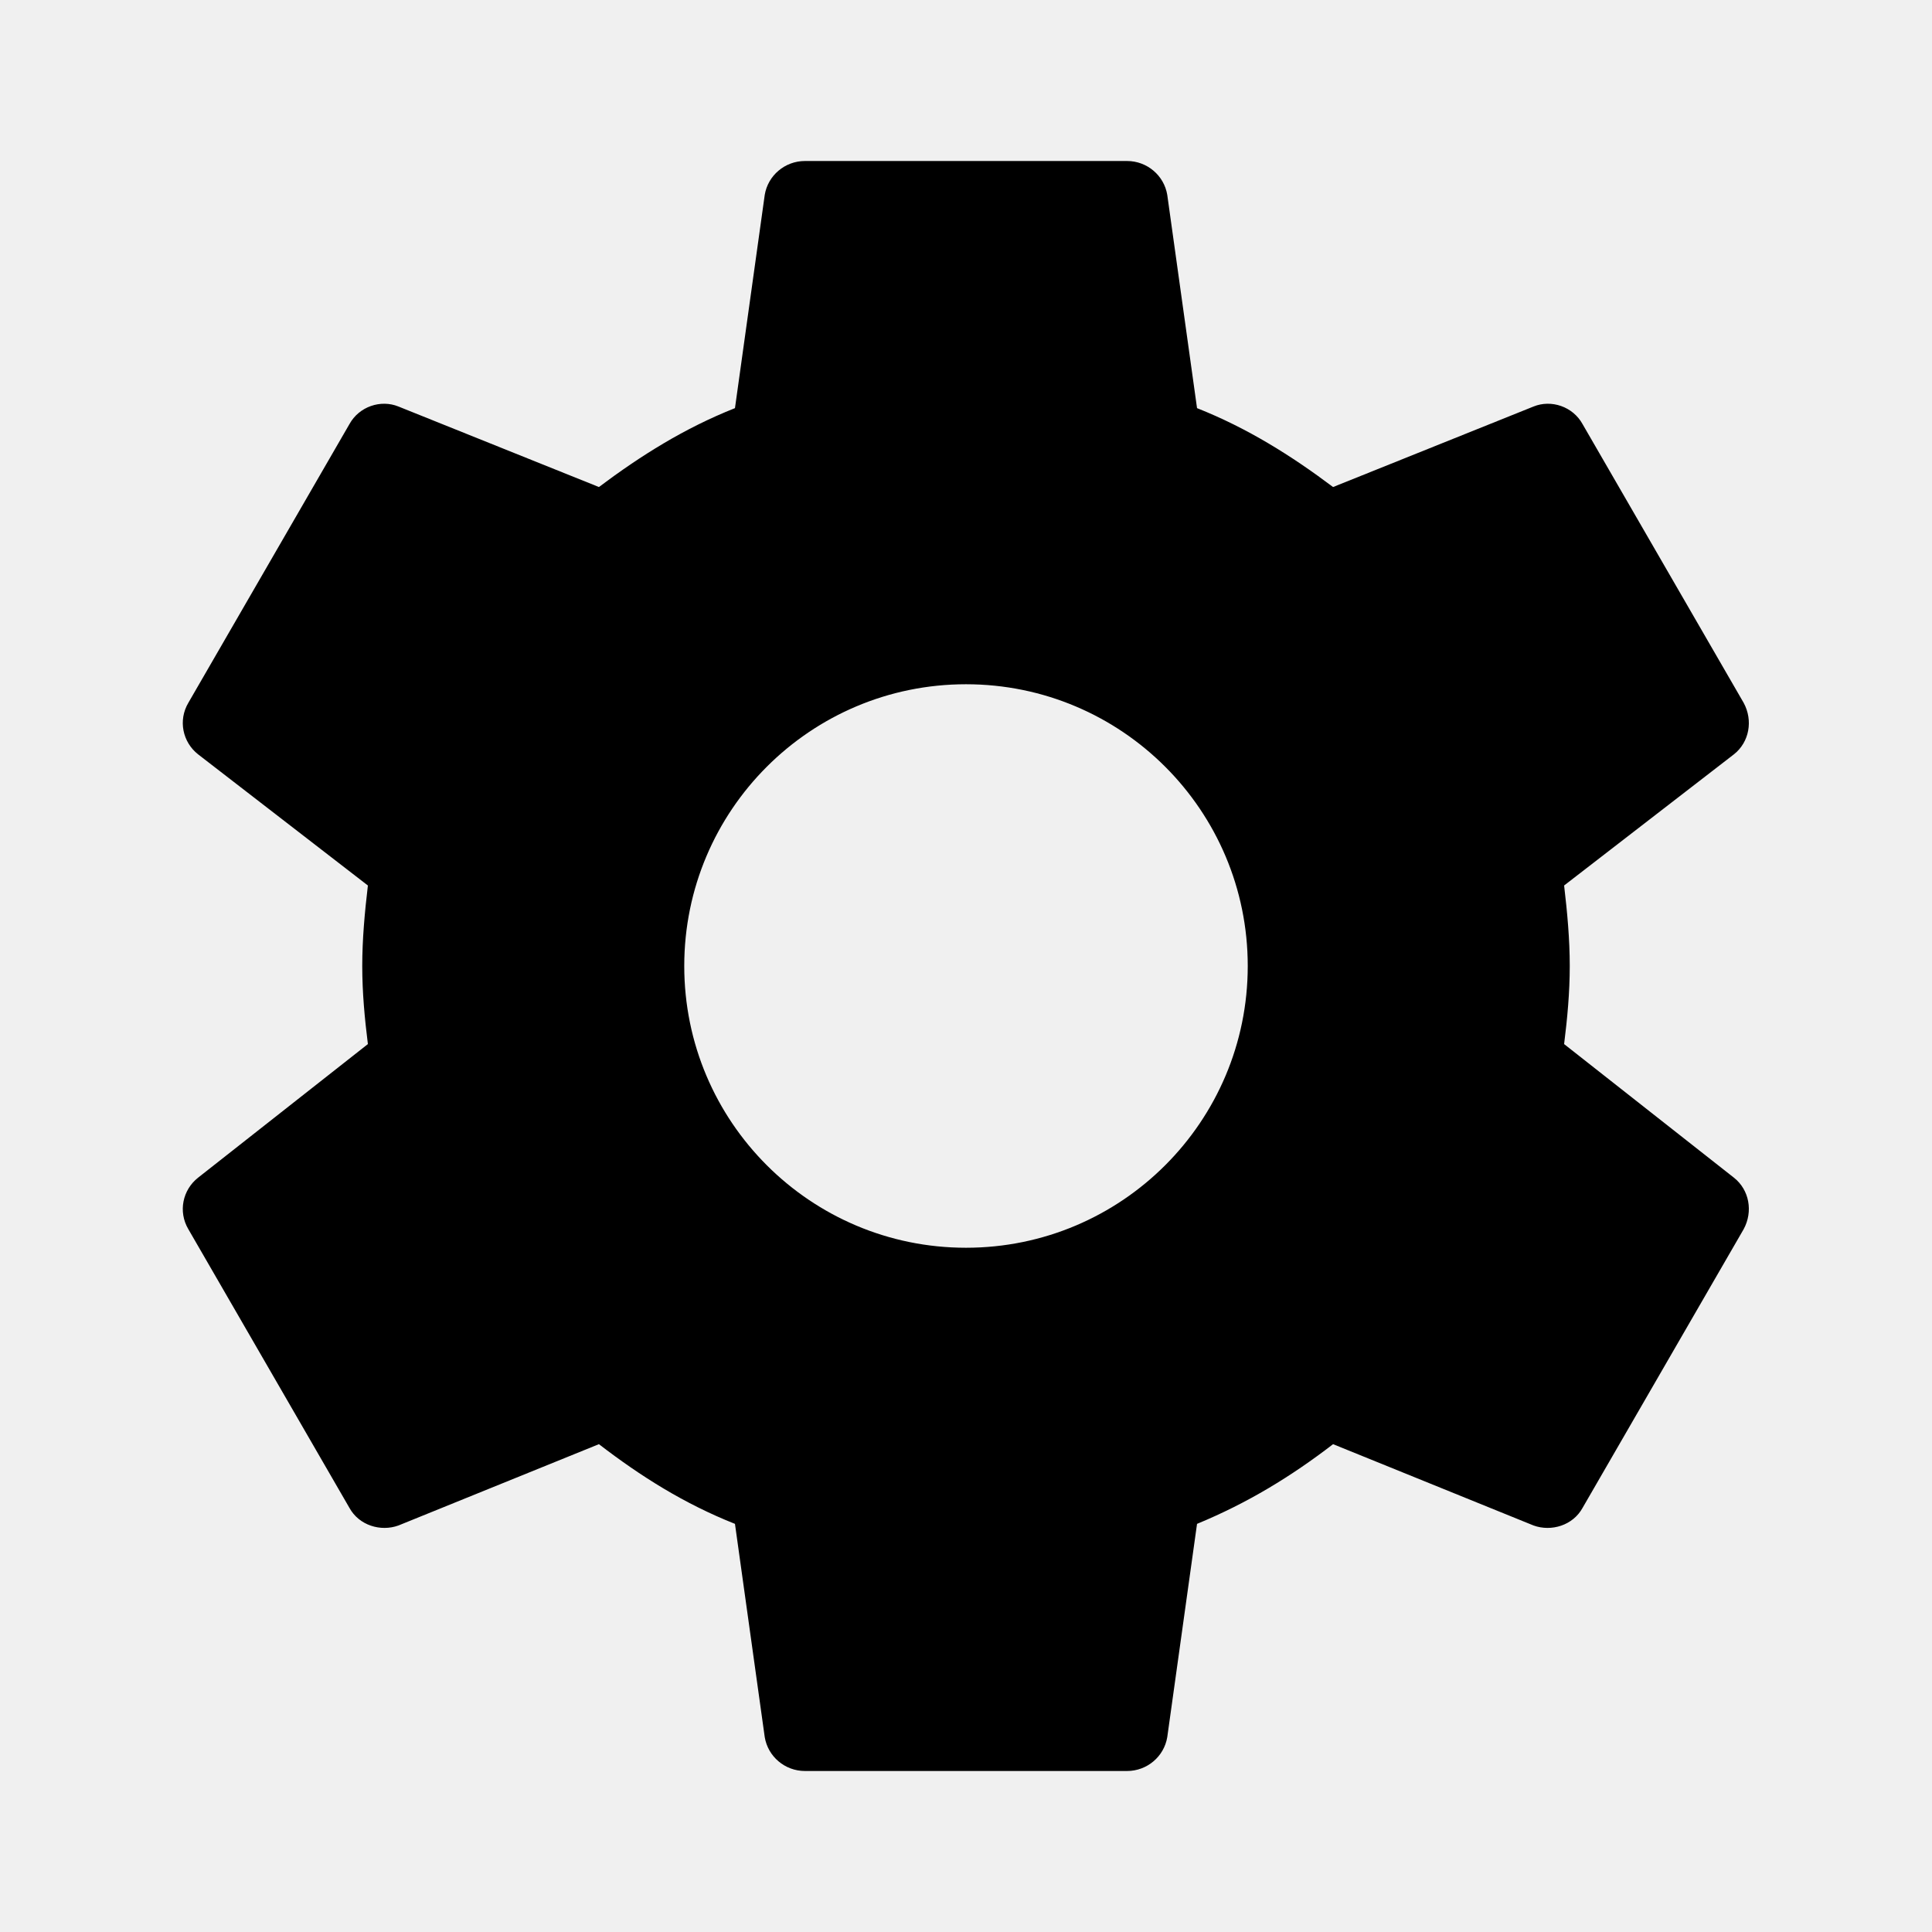
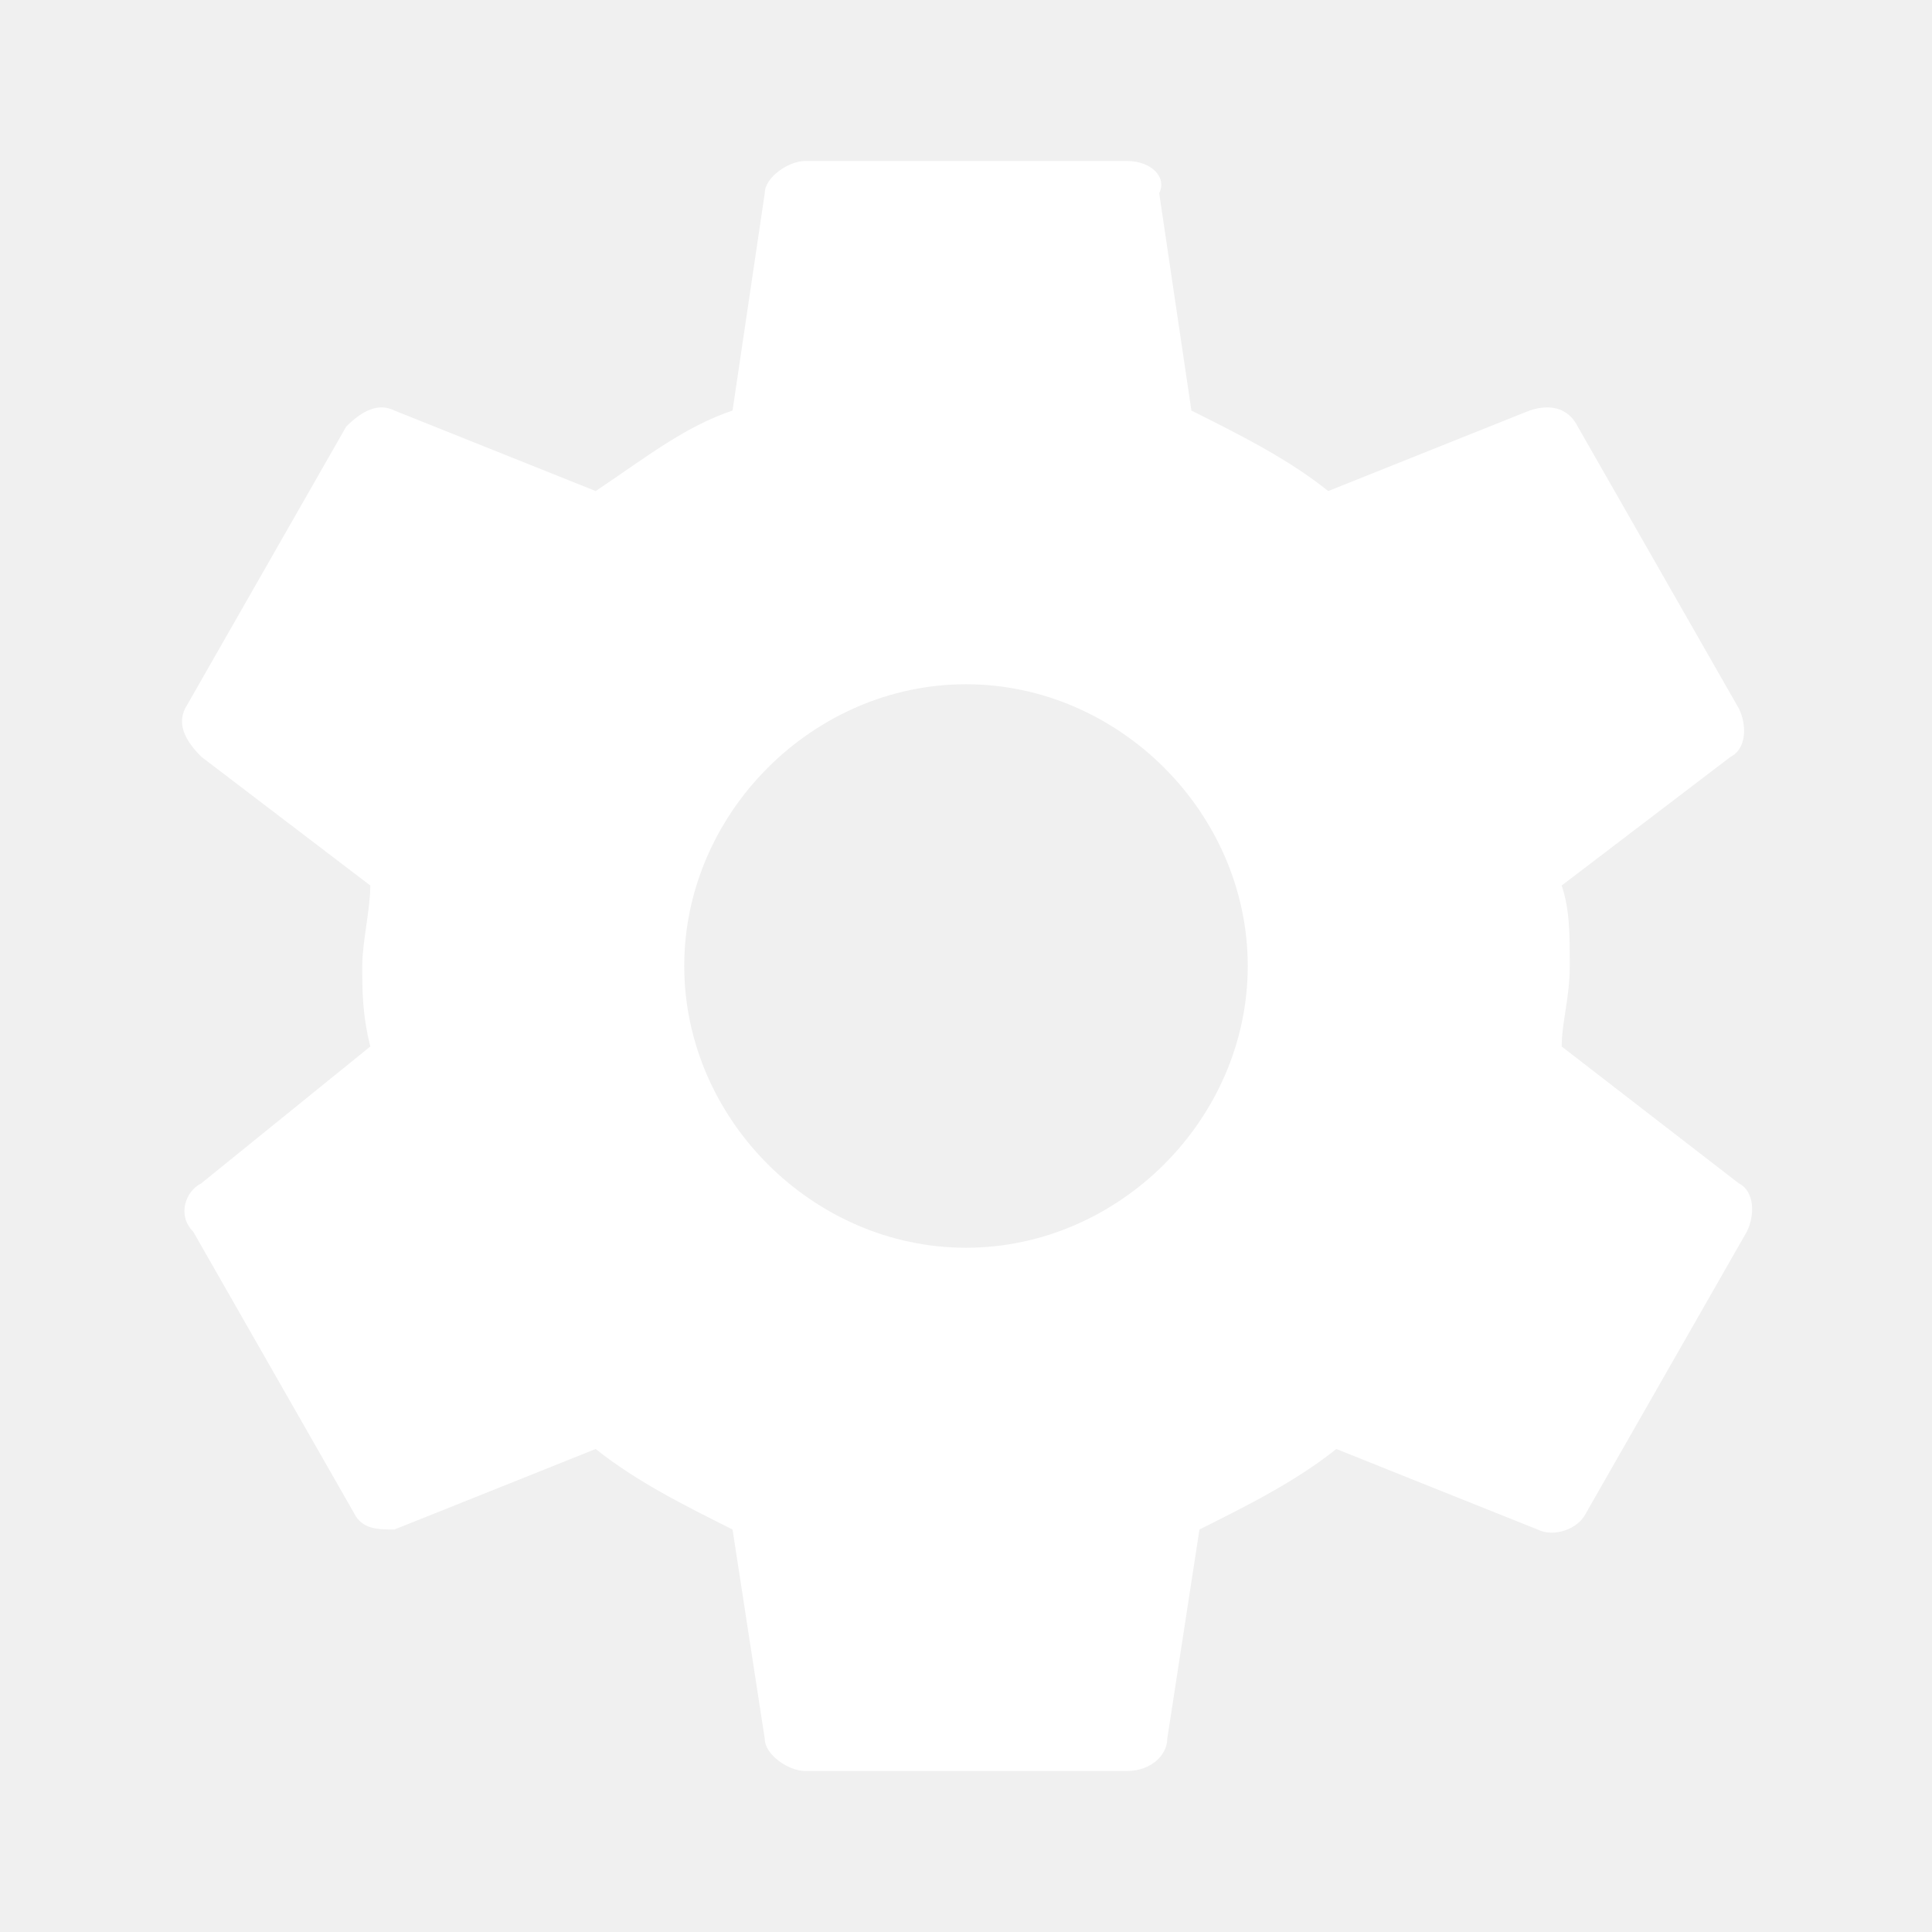
- <svg xmlns="http://www.w3.org/2000/svg" viewBox="0 0 24 24">
-   <path d="M12,15.5A3.5,3.5 0 0,1 8.5,12A3.5,3.5 0 0,1 12,8.5A3.5,3.5 0 0,1 15.5,12A3.5,3.5 0 0,1 12,15.5M19.43,12.97C19.47,12.65 19.5,12.33 19.5,12C19.5,11.67 19.47,11.34 19.43,11L21.54,9.37C21.73,9.22 21.78,8.95 21.66,8.73L19.66,5.27C19.54,5.05 19.27,4.96 19.05,5.05L16.56,6.05C16.04,5.66 15.5,5.32 14.87,5.07L14.5,2.42C14.46,2.18 14.25,2 14,2H10C9.75,2 9.54,2.18 9.5,2.42L9.13,5.07C8.5,5.32 7.96,5.66 7.44,6.05L4.95,5.05C4.73,4.96 4.46,5.05 4.34,5.27L2.34,8.73C2.21,8.95 2.27,9.22 2.46,9.37L4.57,11C4.53,11.34 4.5,11.67 4.5,12C4.5,12.33 4.53,12.65 4.57,12.97L2.46,14.63C2.27,14.78 2.21,15.05 2.34,15.27L4.34,18.73C4.46,18.95 4.73,19.03 4.95,18.95L7.44,17.94C7.96,18.34 8.5,18.68 9.13,18.93L9.5,21.58C9.54,21.82 9.75,22 10,22H14C14.25,22 14.46,21.82 14.5,21.58L14.87,18.93C15.5,18.67 16.04,18.34 16.56,17.94L19.05,18.95C19.27,19.03 19.54,18.95 19.66,18.73L21.66,15.27C21.78,15.05 21.73,14.78 21.54,14.63L19.43,12.97Z" />
+ <svg xmlns="http://www.w3.org/2000/svg" version="1.1" id="Layer_1" x="0px" y="0px" viewBox="0 0 24 24" style="enable-background:new 0 0 24 24;" xml:space="preserve">
+   <style type="text/css">
+ 	.st0{fill:#FFFFFF;}
+ </style>
+   <path class="st0" d="M12,15.5c-1.9,0-3.5-1.6-3.5-3.5s1.6-3.5,3.5-3.5s3.5,1.6,3.5,3.5S13.9,15.5,12,15.5 M19.4,13  c0-0.3,0.1-0.6,0.1-1s0-0.7-0.1-1l2.1-1.6c0.2-0.1,0.2-0.4,0.1-0.6l-2-3.5C19.5,5.1,19.3,5,19,5.1l-2.5,1c-0.5-0.4-1.1-0.7-1.7-1  l-0.4-2.7C14.5,2.2,14.3,2,14,2h-4C9.8,2,9.5,2.2,9.5,2.4L9.1,5.1C8.5,5.3,8,5.7,7.4,6.1l-2.5-1C4.7,5,4.5,5.1,4.3,5.3l-2,3.5  C2.2,9,2.3,9.2,2.5,9.4L4.6,11c0,0.3-0.1,0.7-0.1,1s0,0.6,0.1,1l-2.1,1.7c-0.2,0.1-0.3,0.4-0.1,0.6l2,3.5C4.5,19,4.7,19,4.9,19  l2.5-1c0.5,0.4,1.1,0.7,1.7,1l0.4,2.6c0,0.2,0.3,0.4,0.5,0.4h4c0.3,0,0.5-0.2,0.5-0.4l0.4-2.6c0.6-0.3,1.2-0.6,1.7-1l2.5,1  c0.2,0.1,0.5,0,0.6-0.2l2-3.5c0.1-0.2,0.1-0.5-0.1-0.6L19.4,13z" />
</svg>
